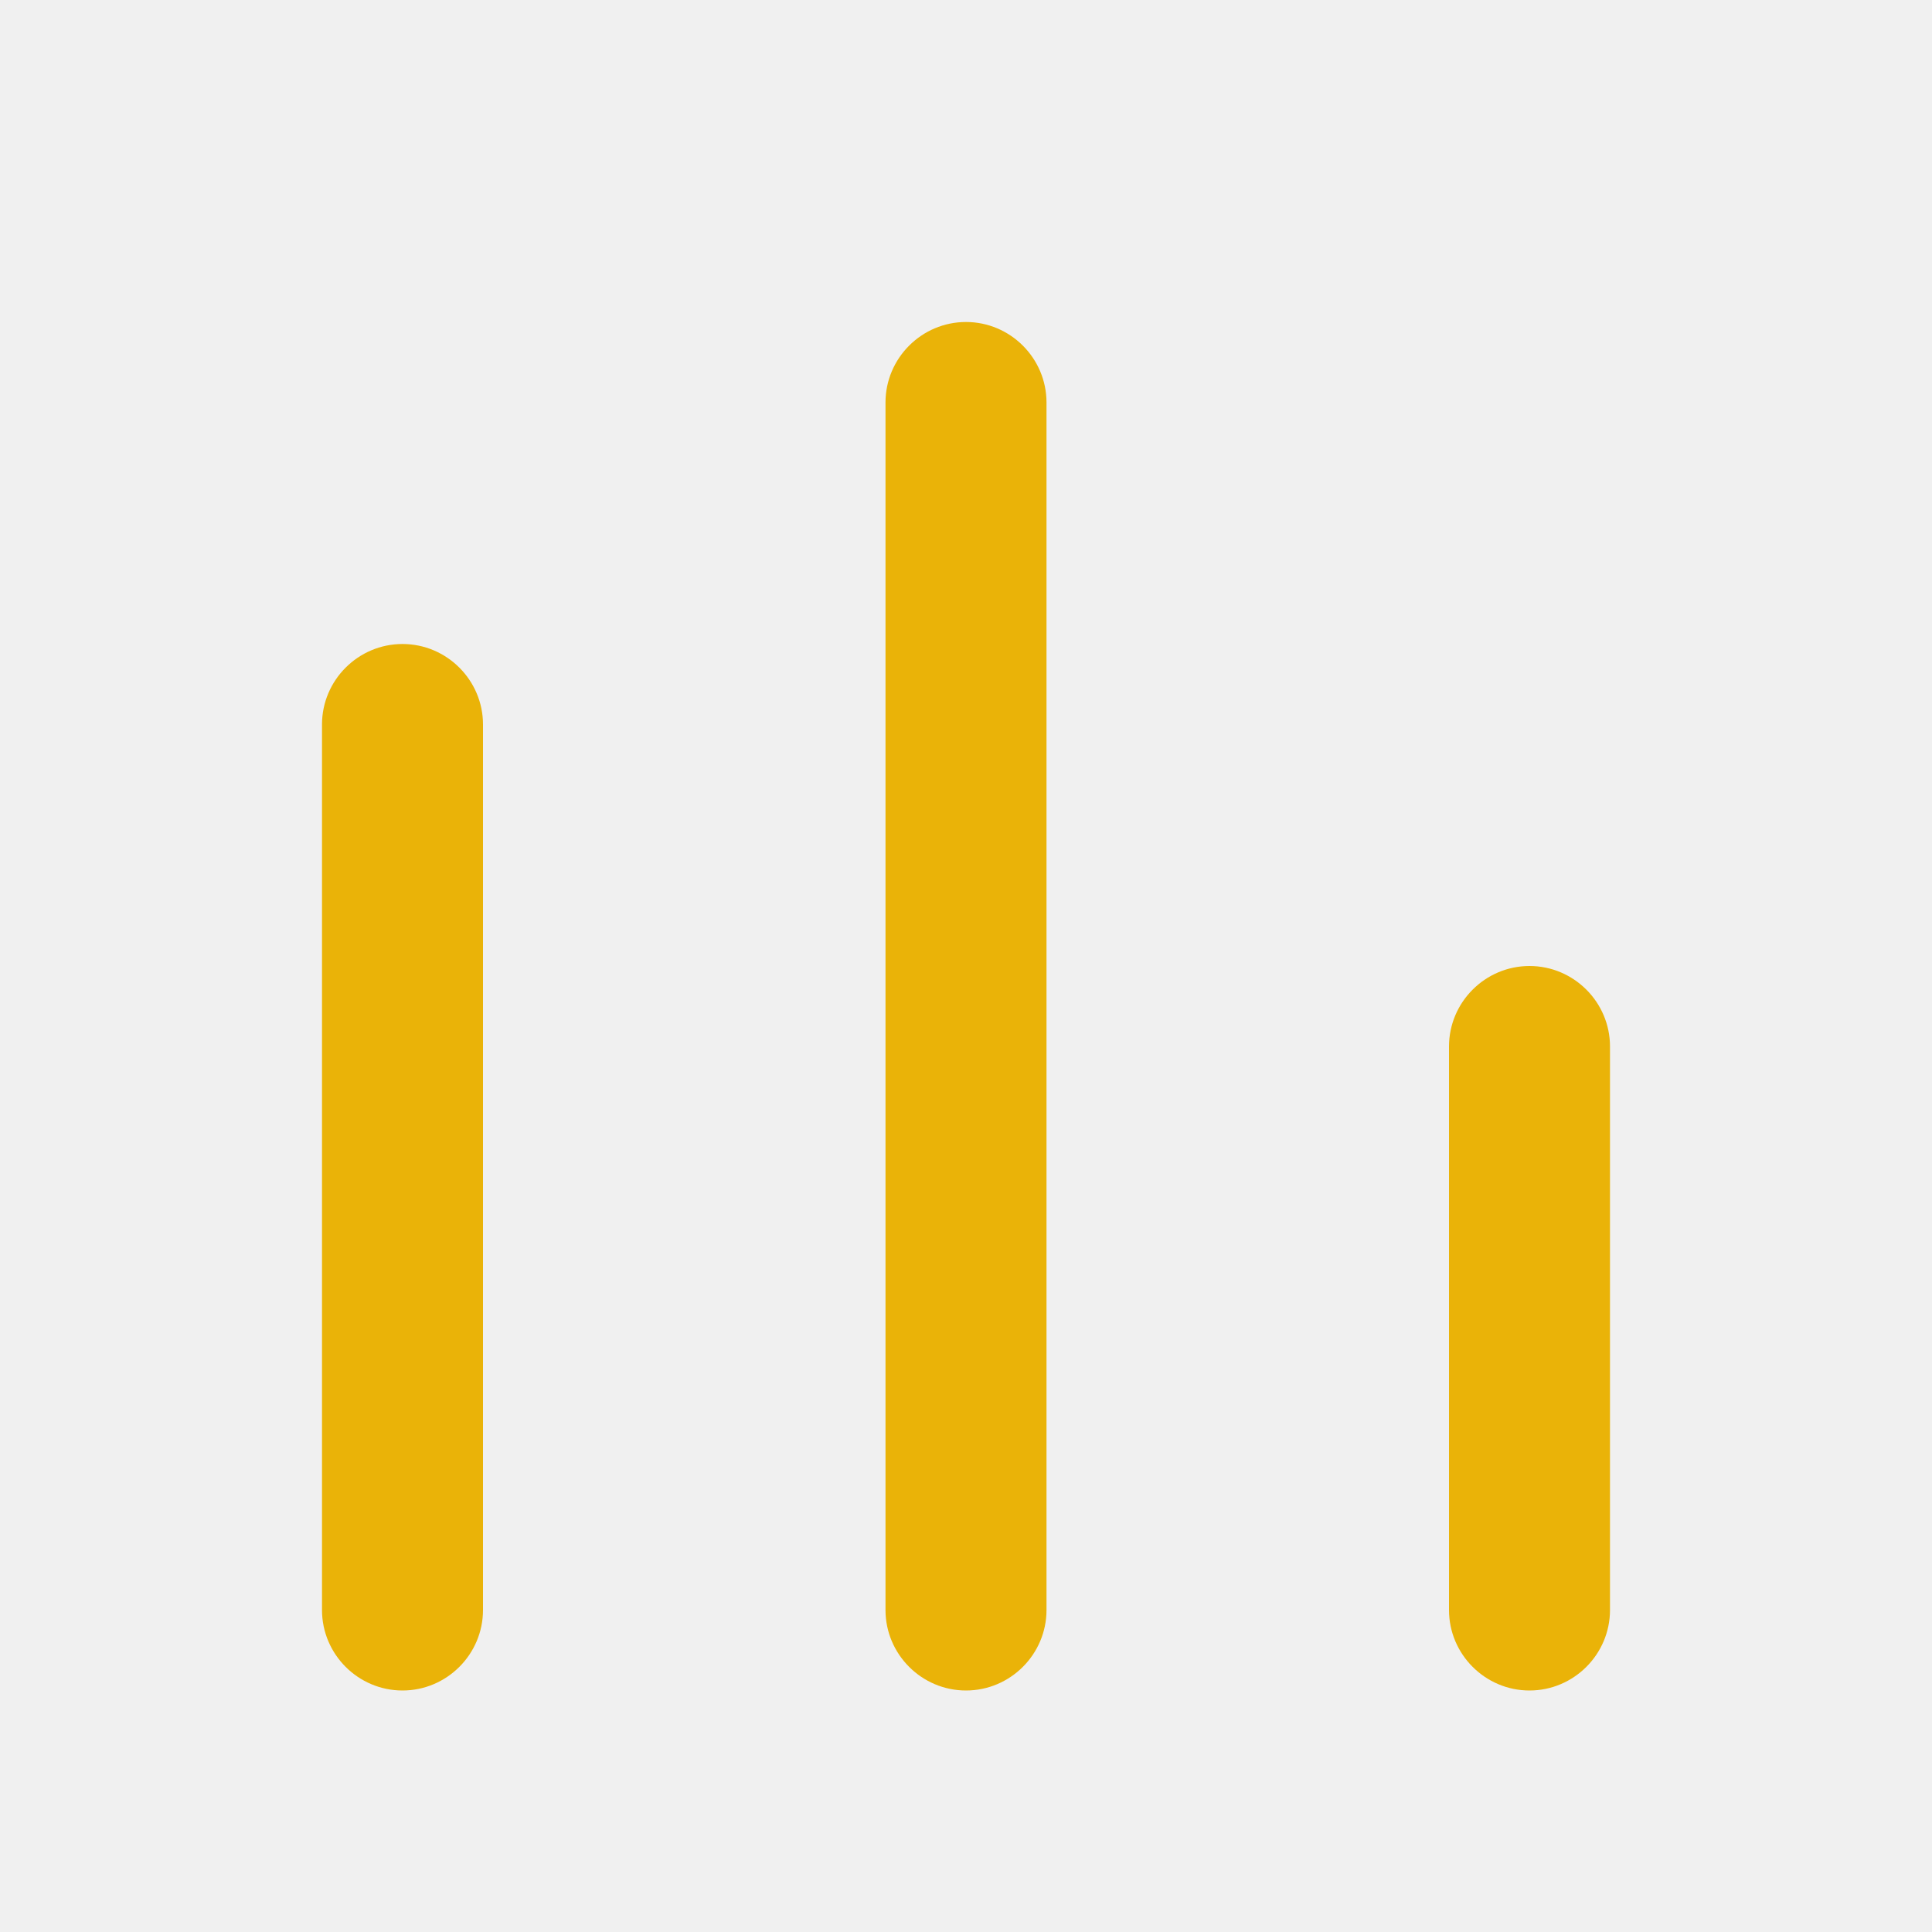
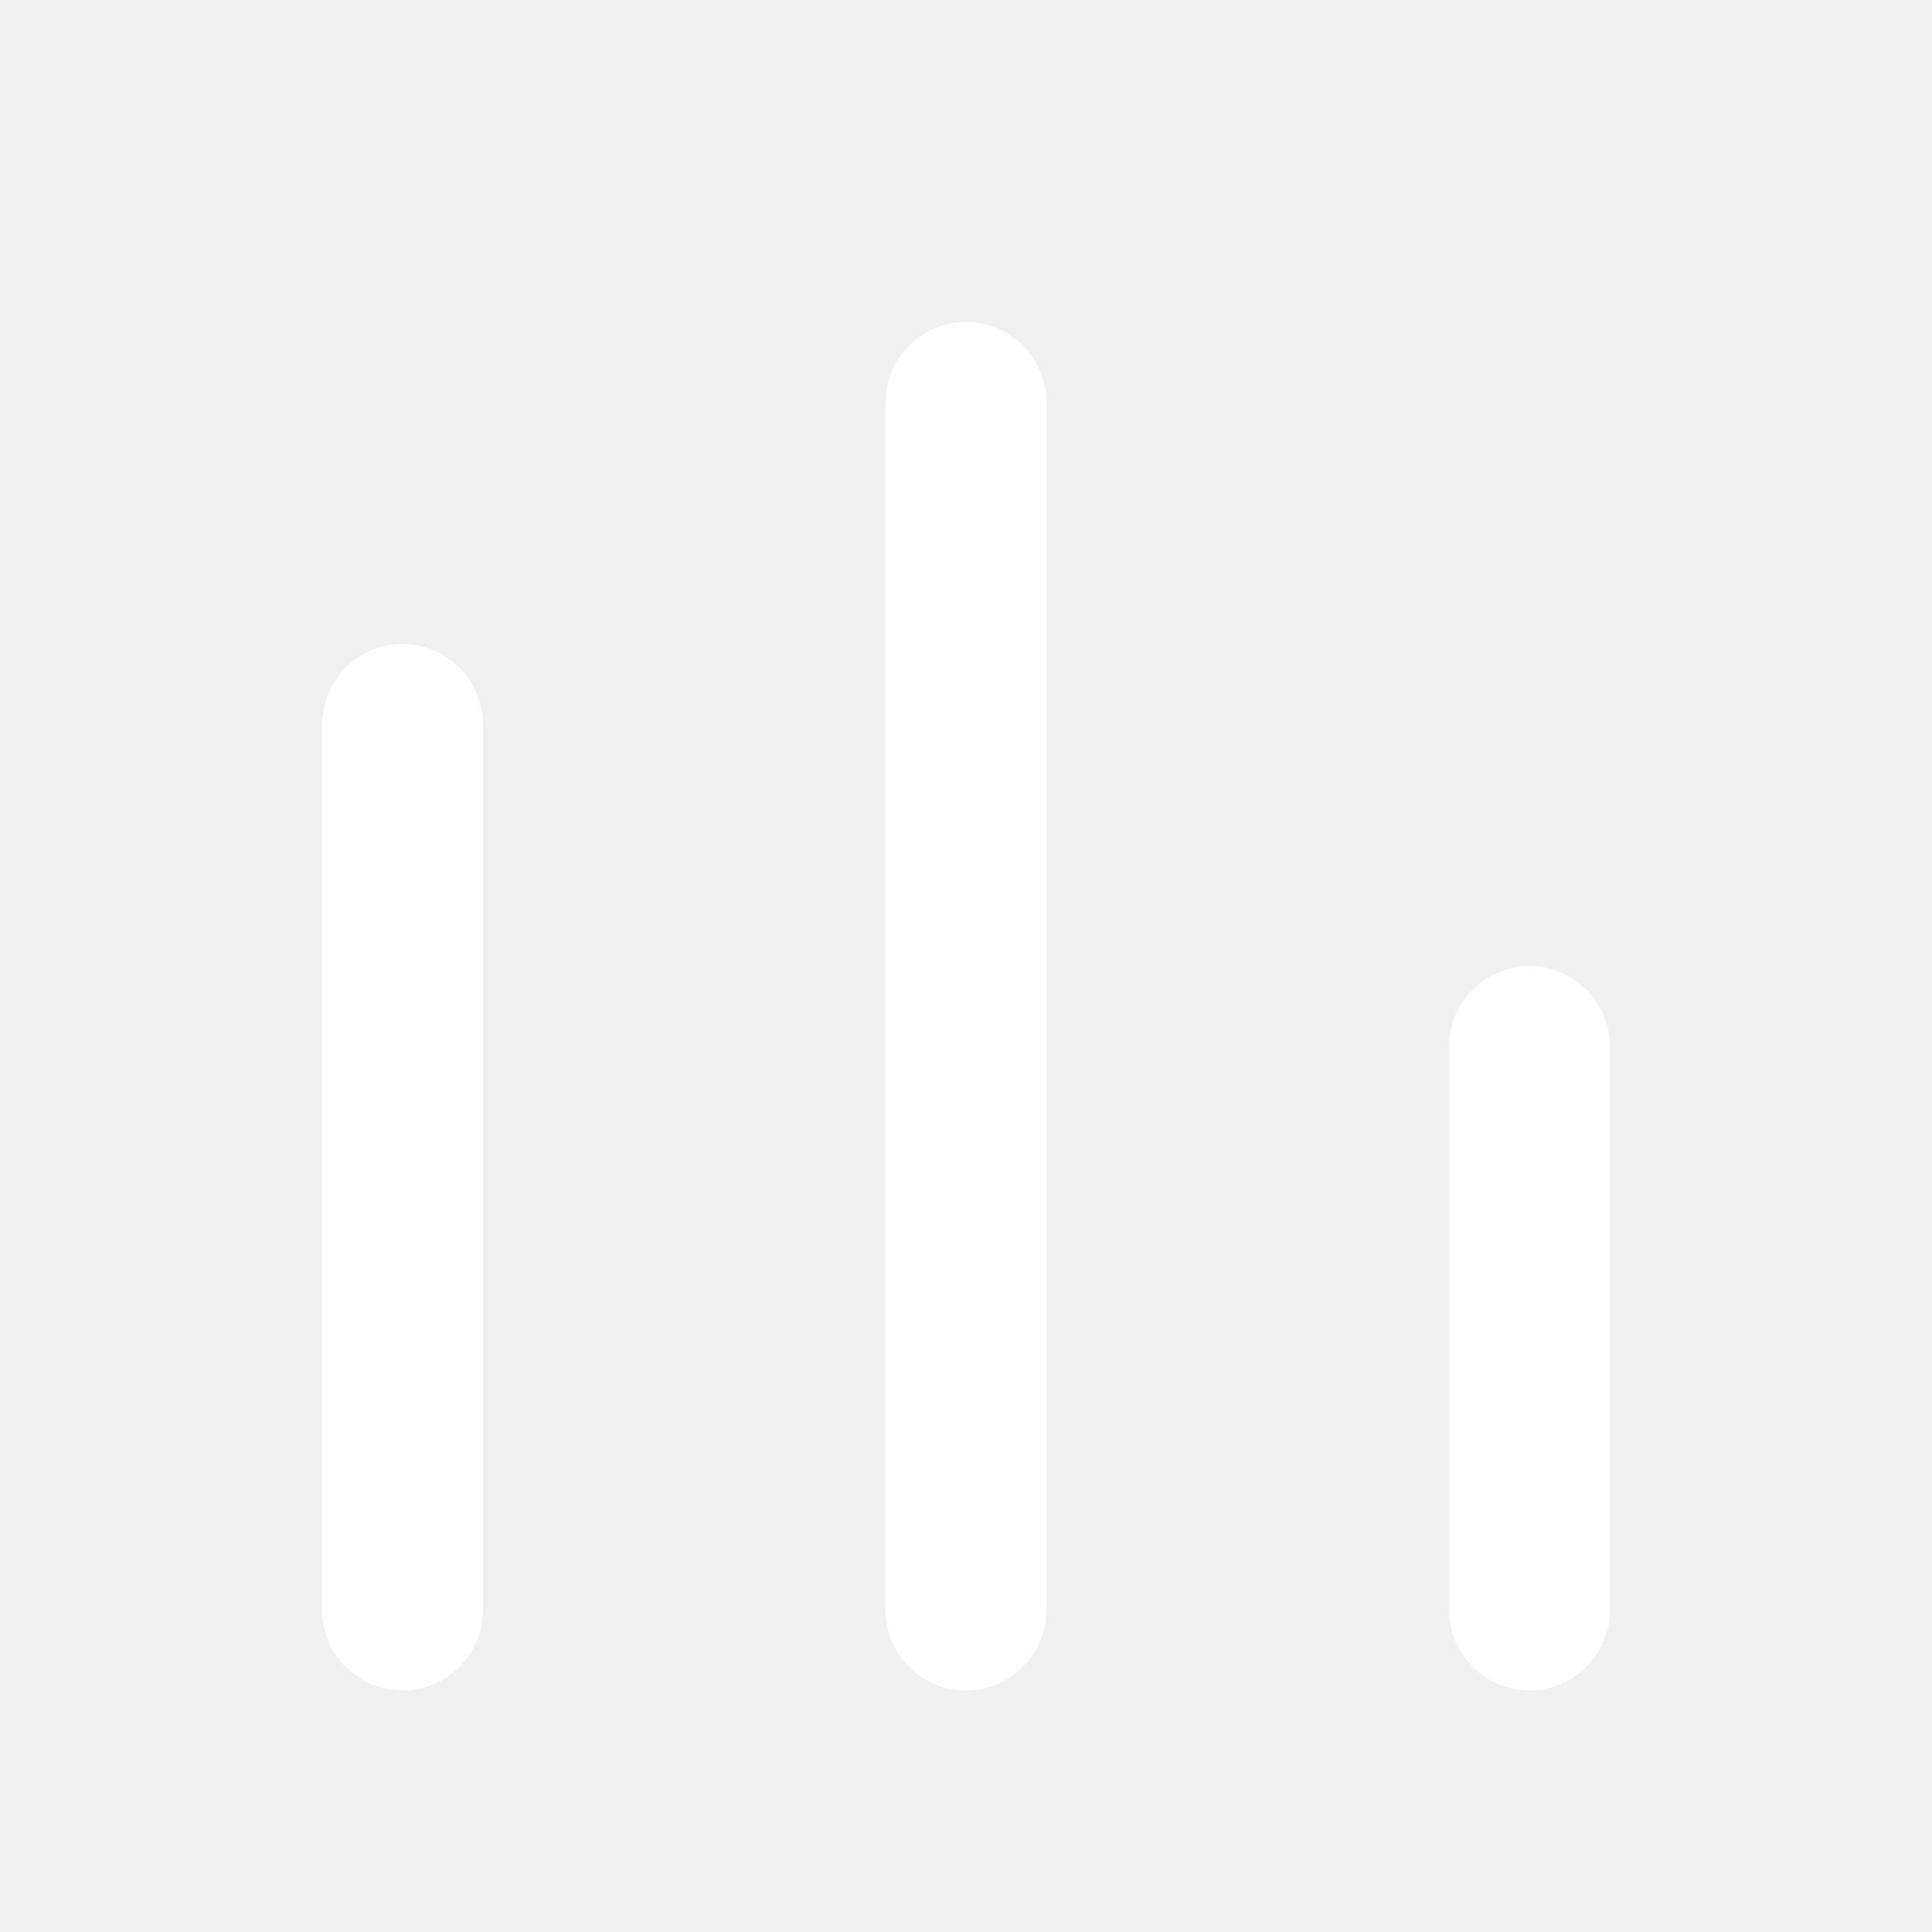
- <svg xmlns="http://www.w3.org/2000/svg" width="30" height="30" viewBox="0 0 30 30" fill="rgb(234, 179, 8)">
-   <path fill-rule="evenodd" clip-rule="evenodd" d="M15 5C14.312 5 13.75 5.562 13.75 6.25V25C13.75 25.688 14.312 26.25 15 26.25C15.688 26.25 16.25 25.688 16.25 25V6.25C16.25 5.562 15.688 5 15 5ZM23.75 15C23.062 15 22.5 15.562 22.5 16.25V25C22.5 25.688 23.062 26.25 23.75 26.25C24.438 26.25 25 25.688 25 25V16.25C25 15.562 24.438 15 23.75 15ZM5 11.25C5 10.562 5.562 10 6.25 10C6.938 10 7.5 10.562 7.5 11.25V25C7.5 25.688 6.938 26.25 6.25 26.25C5.562 26.25 5 25.688 5 25V11.25Z" fill="rgb(234, 179, 8)" />
+ <svg xmlns="http://www.w3.org/2000/svg" width="19" height="19" viewBox="0 0 30 30" fill="#fff">
+   <path fill-rule="evenodd" clip-rule="evenodd" d="M15 5C14.312 5 13.75 5.562 13.75 6.25V25C13.75 25.688 14.312 26.25 15 26.25C15.688 26.25 16.25 25.688 16.25 25V6.25C16.25 5.562 15.688 5 15 5ZM23.75 15C23.062 15 22.5 15.562 22.5 16.25V25C22.5 25.688 23.062 26.25 23.75 26.25C24.438 26.25 25 25.688 25 25V16.25C25 15.562 24.438 15 23.75 15ZM5 11.25C5 10.562 5.562 10 6.25 10C6.938 10 7.5 10.562 7.5 11.25V25C7.5 25.688 6.938 26.25 6.25 26.25C5.562 26.25 5 25.688 5 25V11.25Z" fill="#fff" />
</svg>
